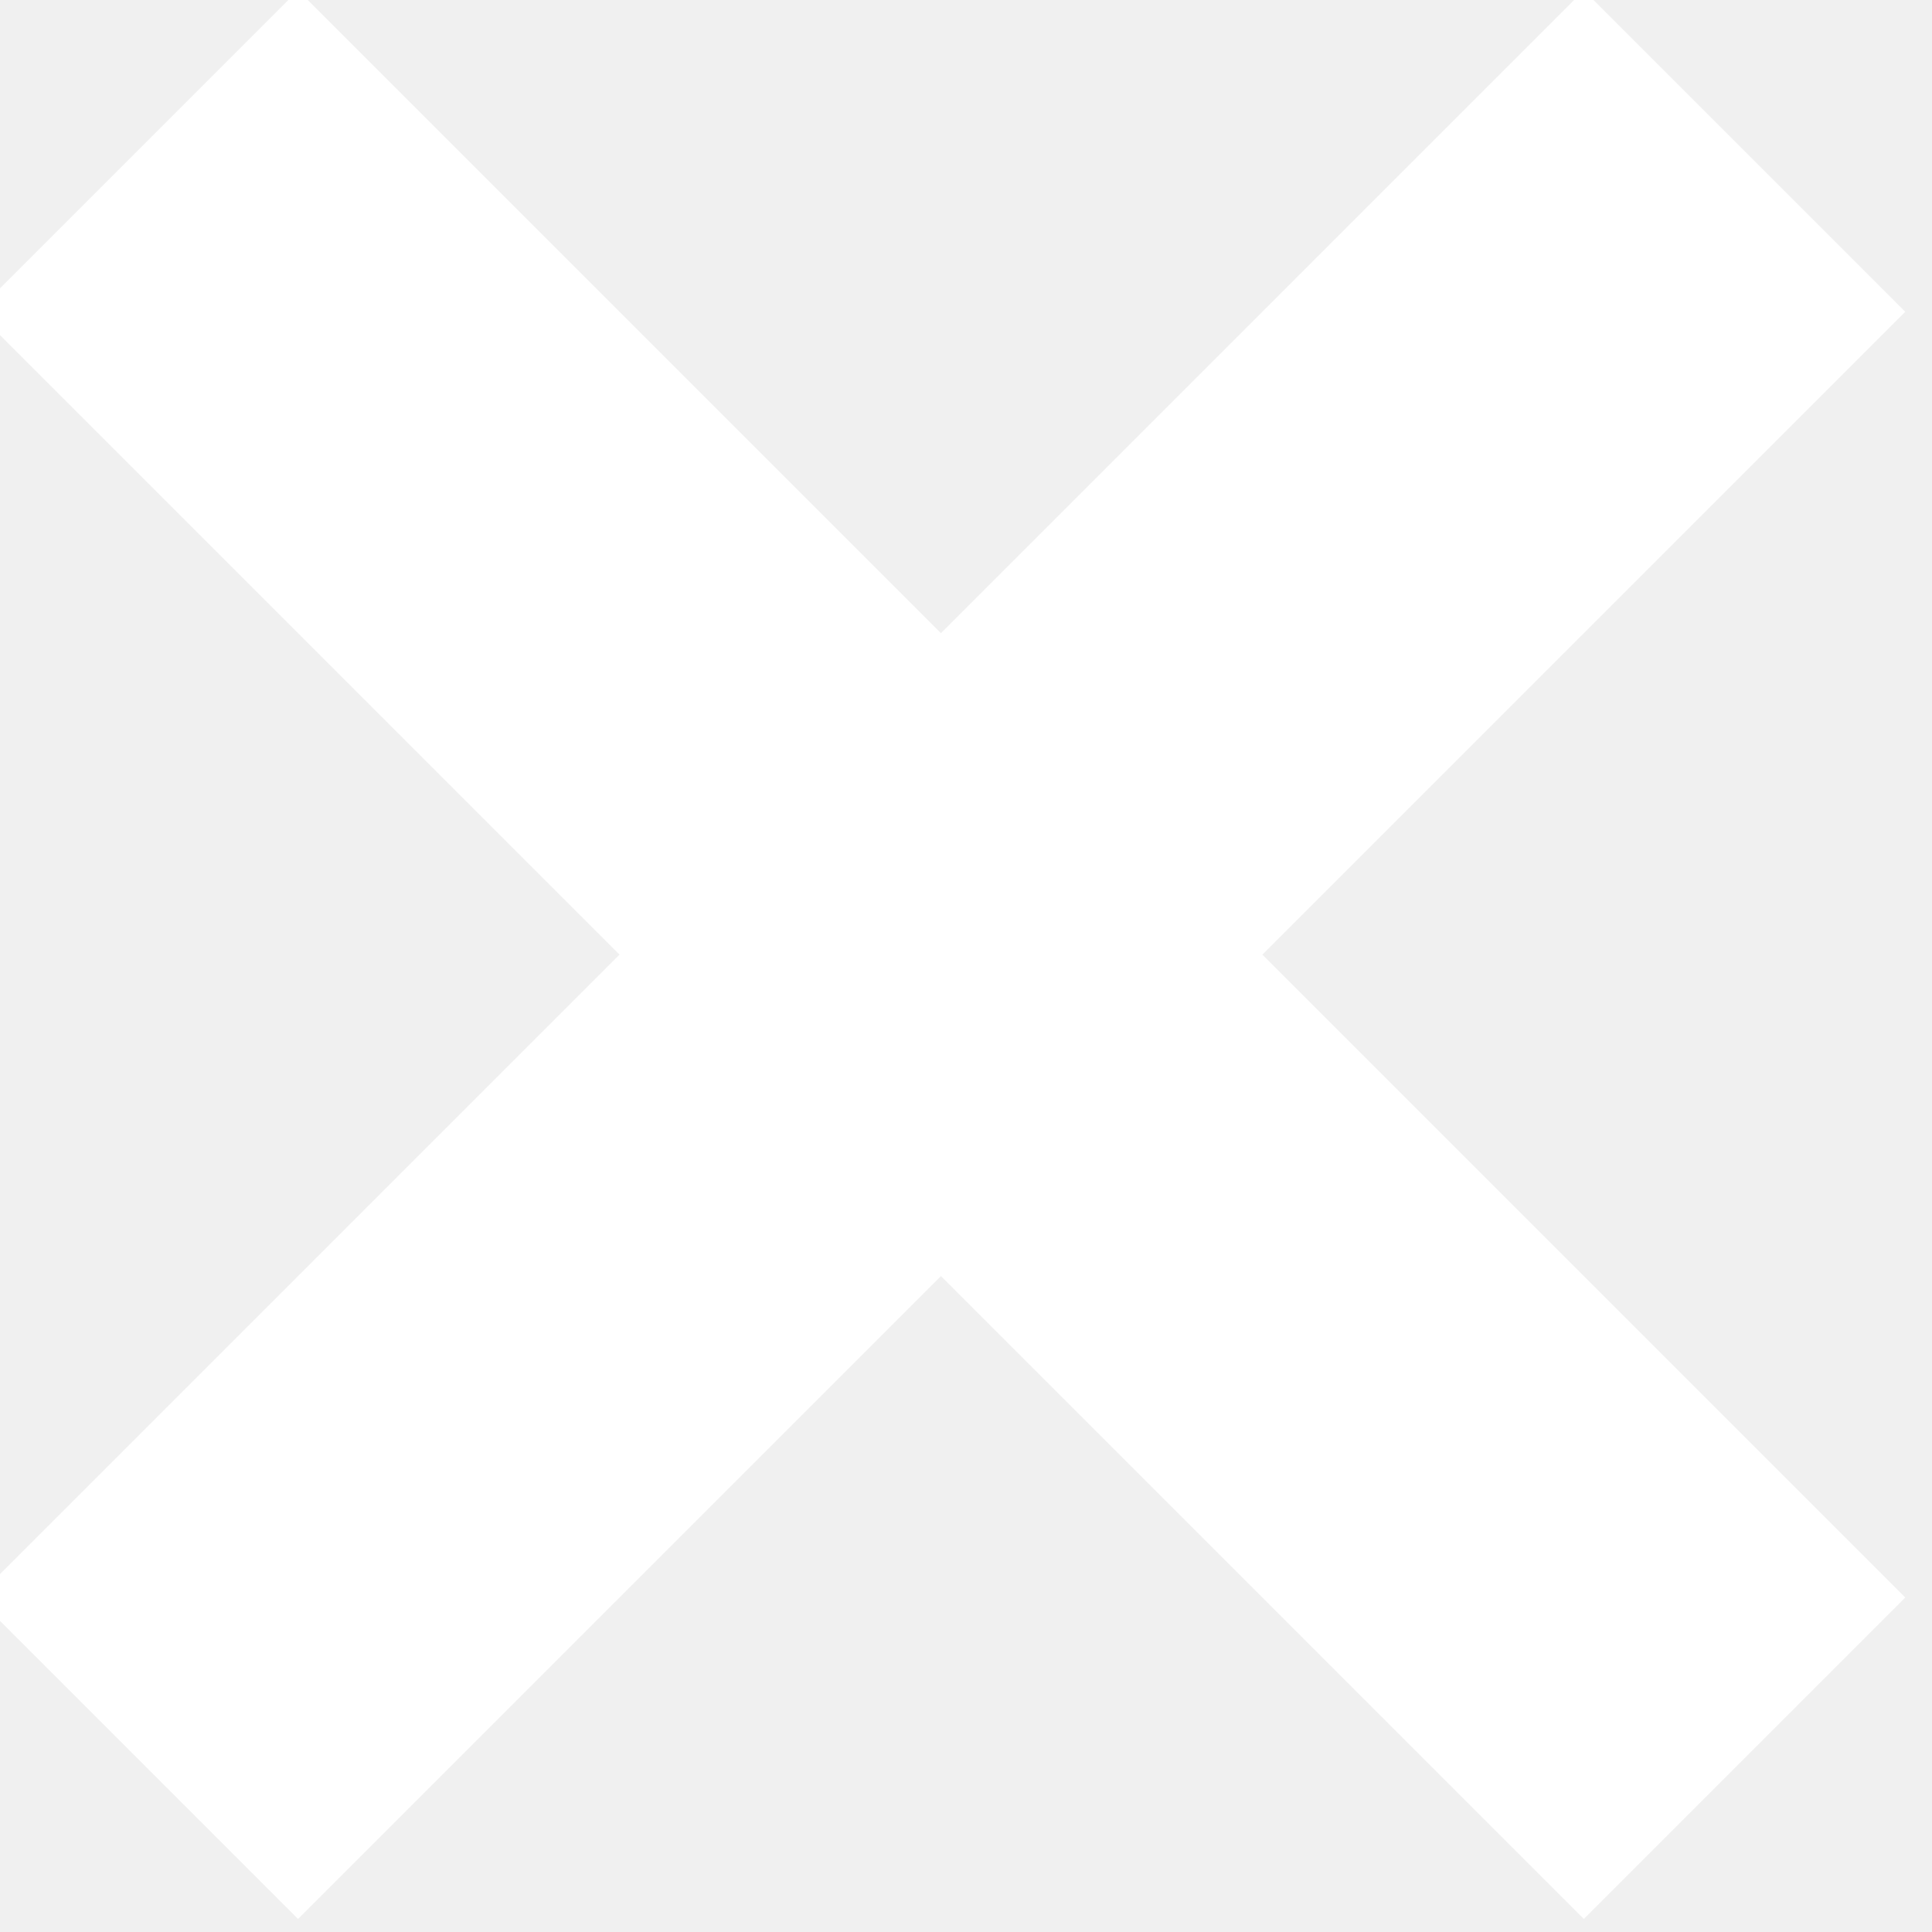
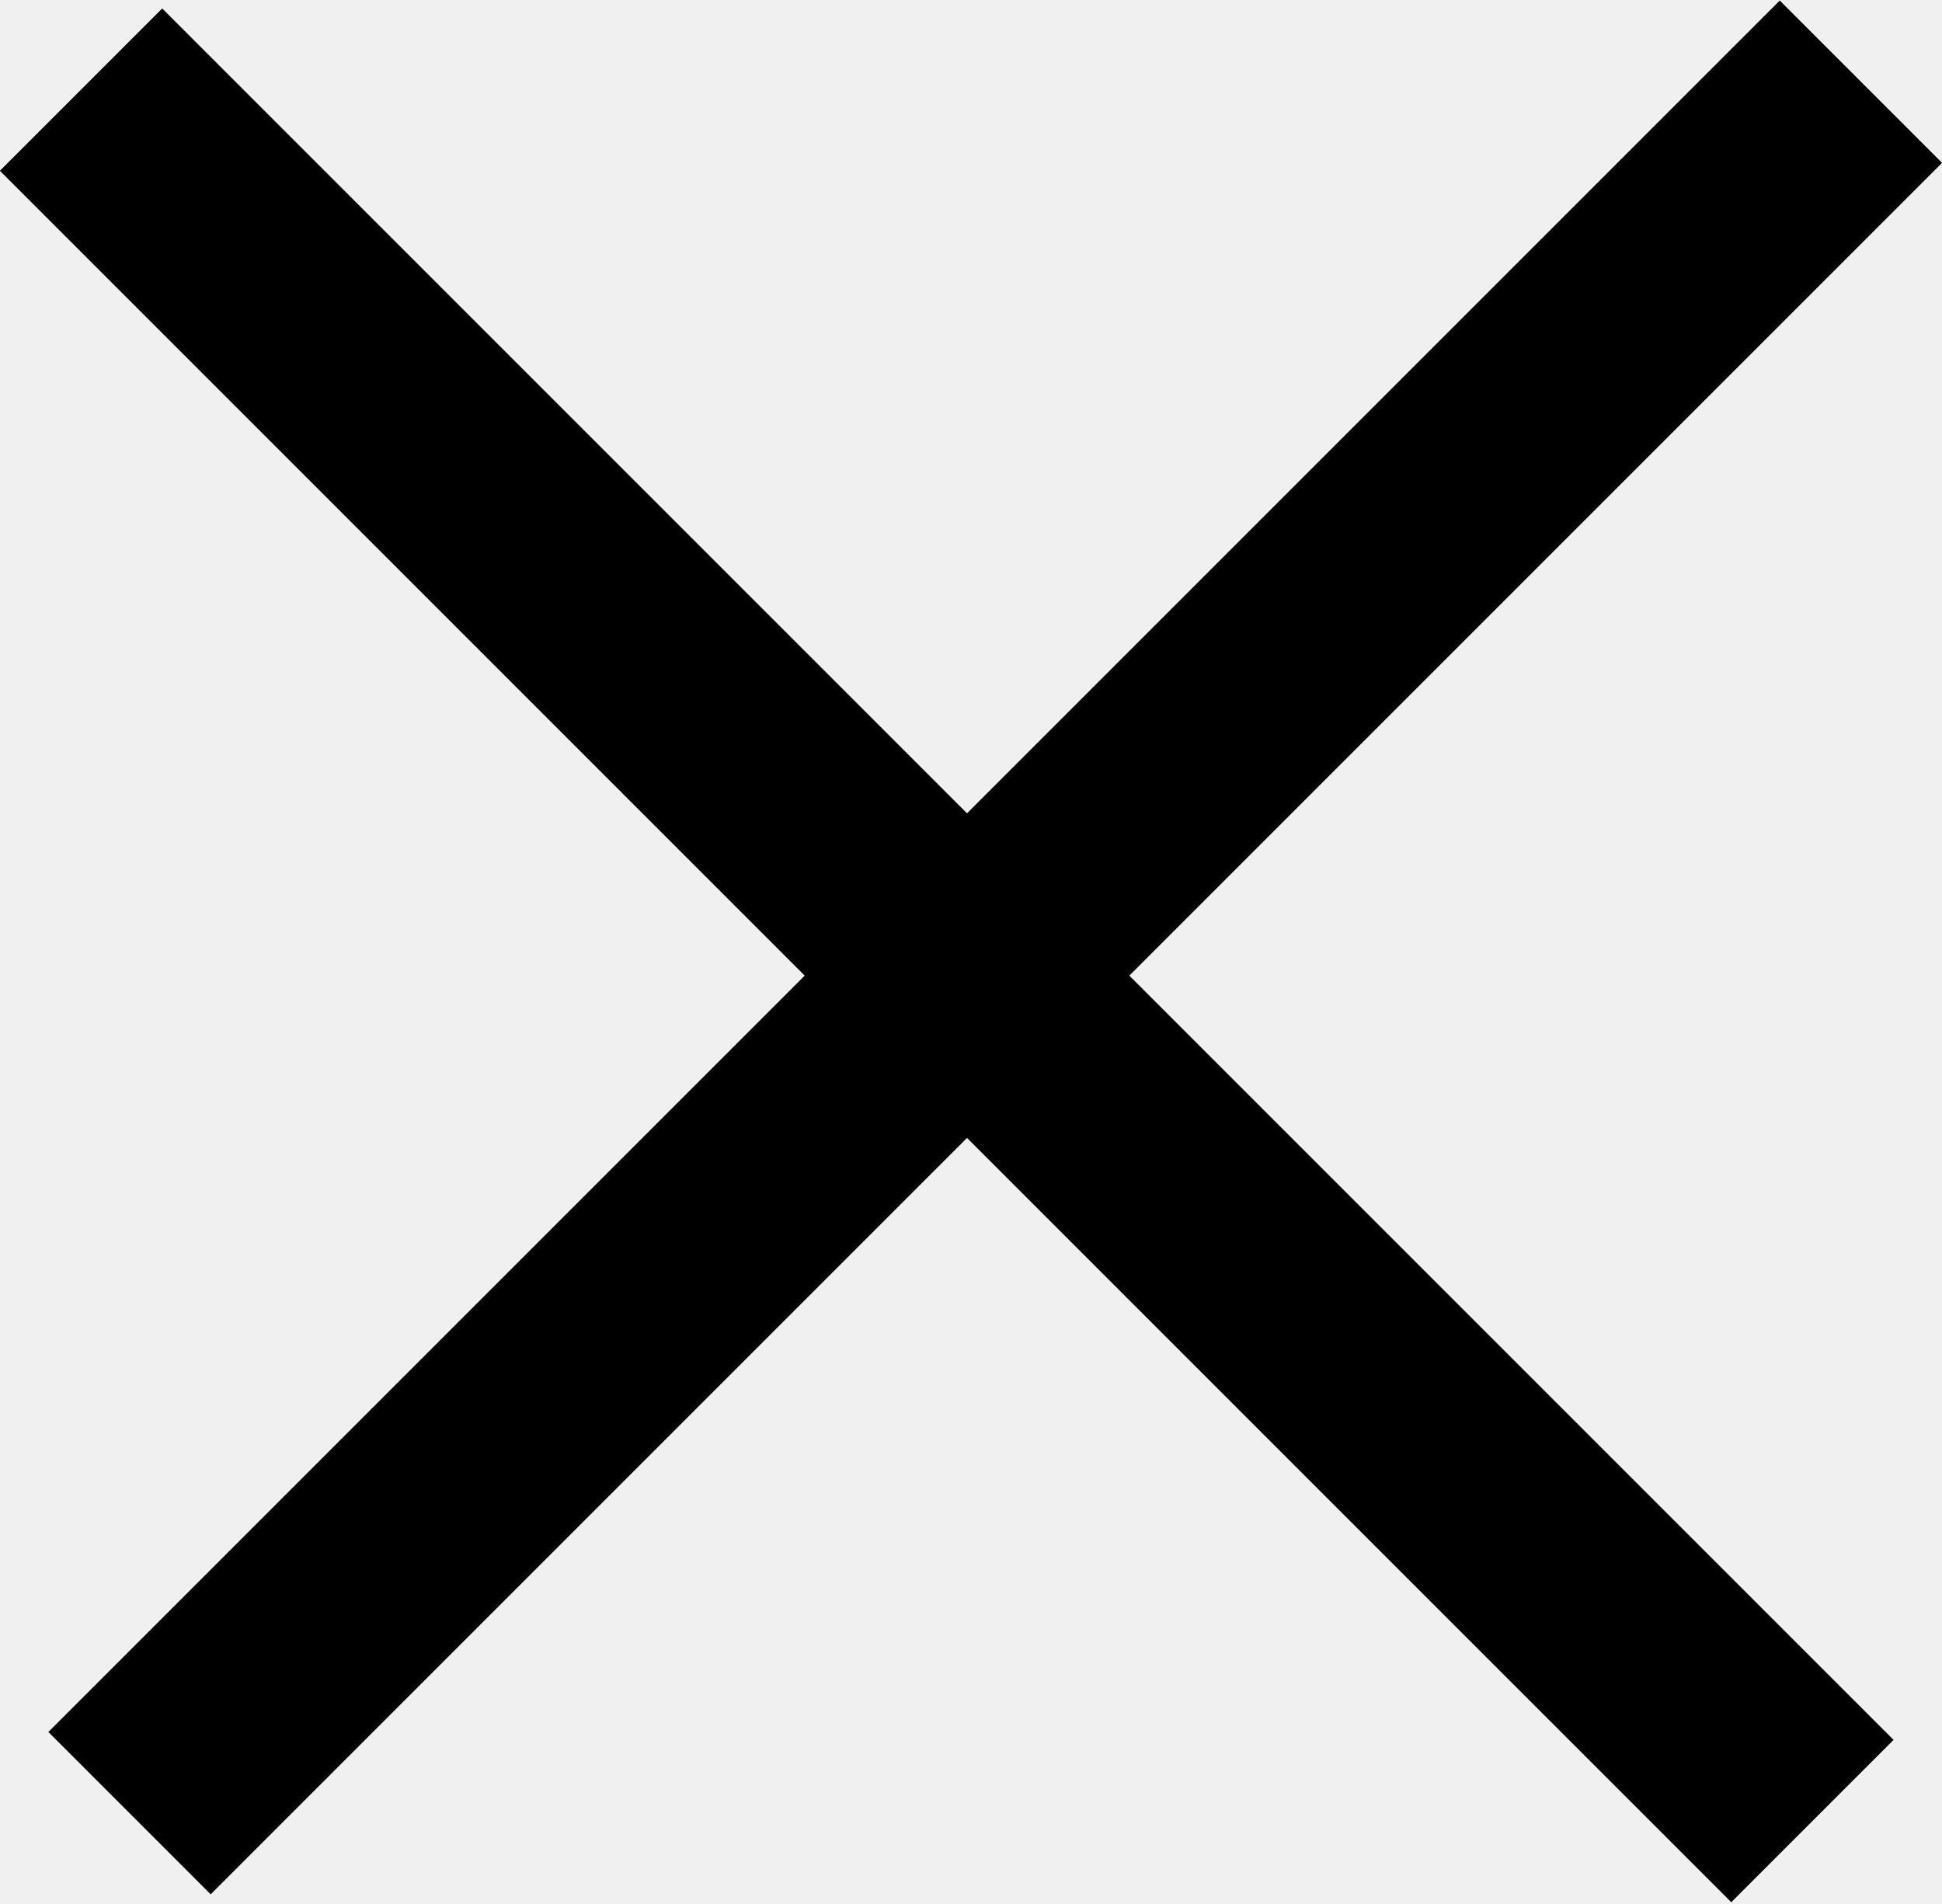
- <svg xmlns="http://www.w3.org/2000/svg" viewBox="0 0 8.5 8.5">
+ <svg xmlns="http://www.w3.org/2000/svg" viewBox="0 0 12.69 12.44">
  <defs>
-     <style>.a{fill:#fff;}</style>
+     <style>
+             .cls-1 {
+                 fill: #000;
+             }
+         </style>
  </defs>
-   <rect class="a" x="3.2" y="-0.8" width="2" height="10" transform="translate(-1.8 4.2) rotate(-45)" />
-   <rect class="a" x="-0.8" y="3.2" width="10" height="2" transform="translate(-1.8 4.2) rotate(-45)" />
+   <g id="Слой_2" data-name="Слой 2">
+     <g id="Слой_1-2" data-name="Слой 1">
+       <rect class="cls-1" x="-1.5" y="5.44" width="16" height="1.5" transform="translate(-2.47 6.41) rotate(-45)" />
+       <rect class="cls-1" x="5.44" y="-1.75" width="1.5" height="16" transform="translate(-2.61 6.2) rotate(-45)" />
+     </g>
+   </g>
</svg>
